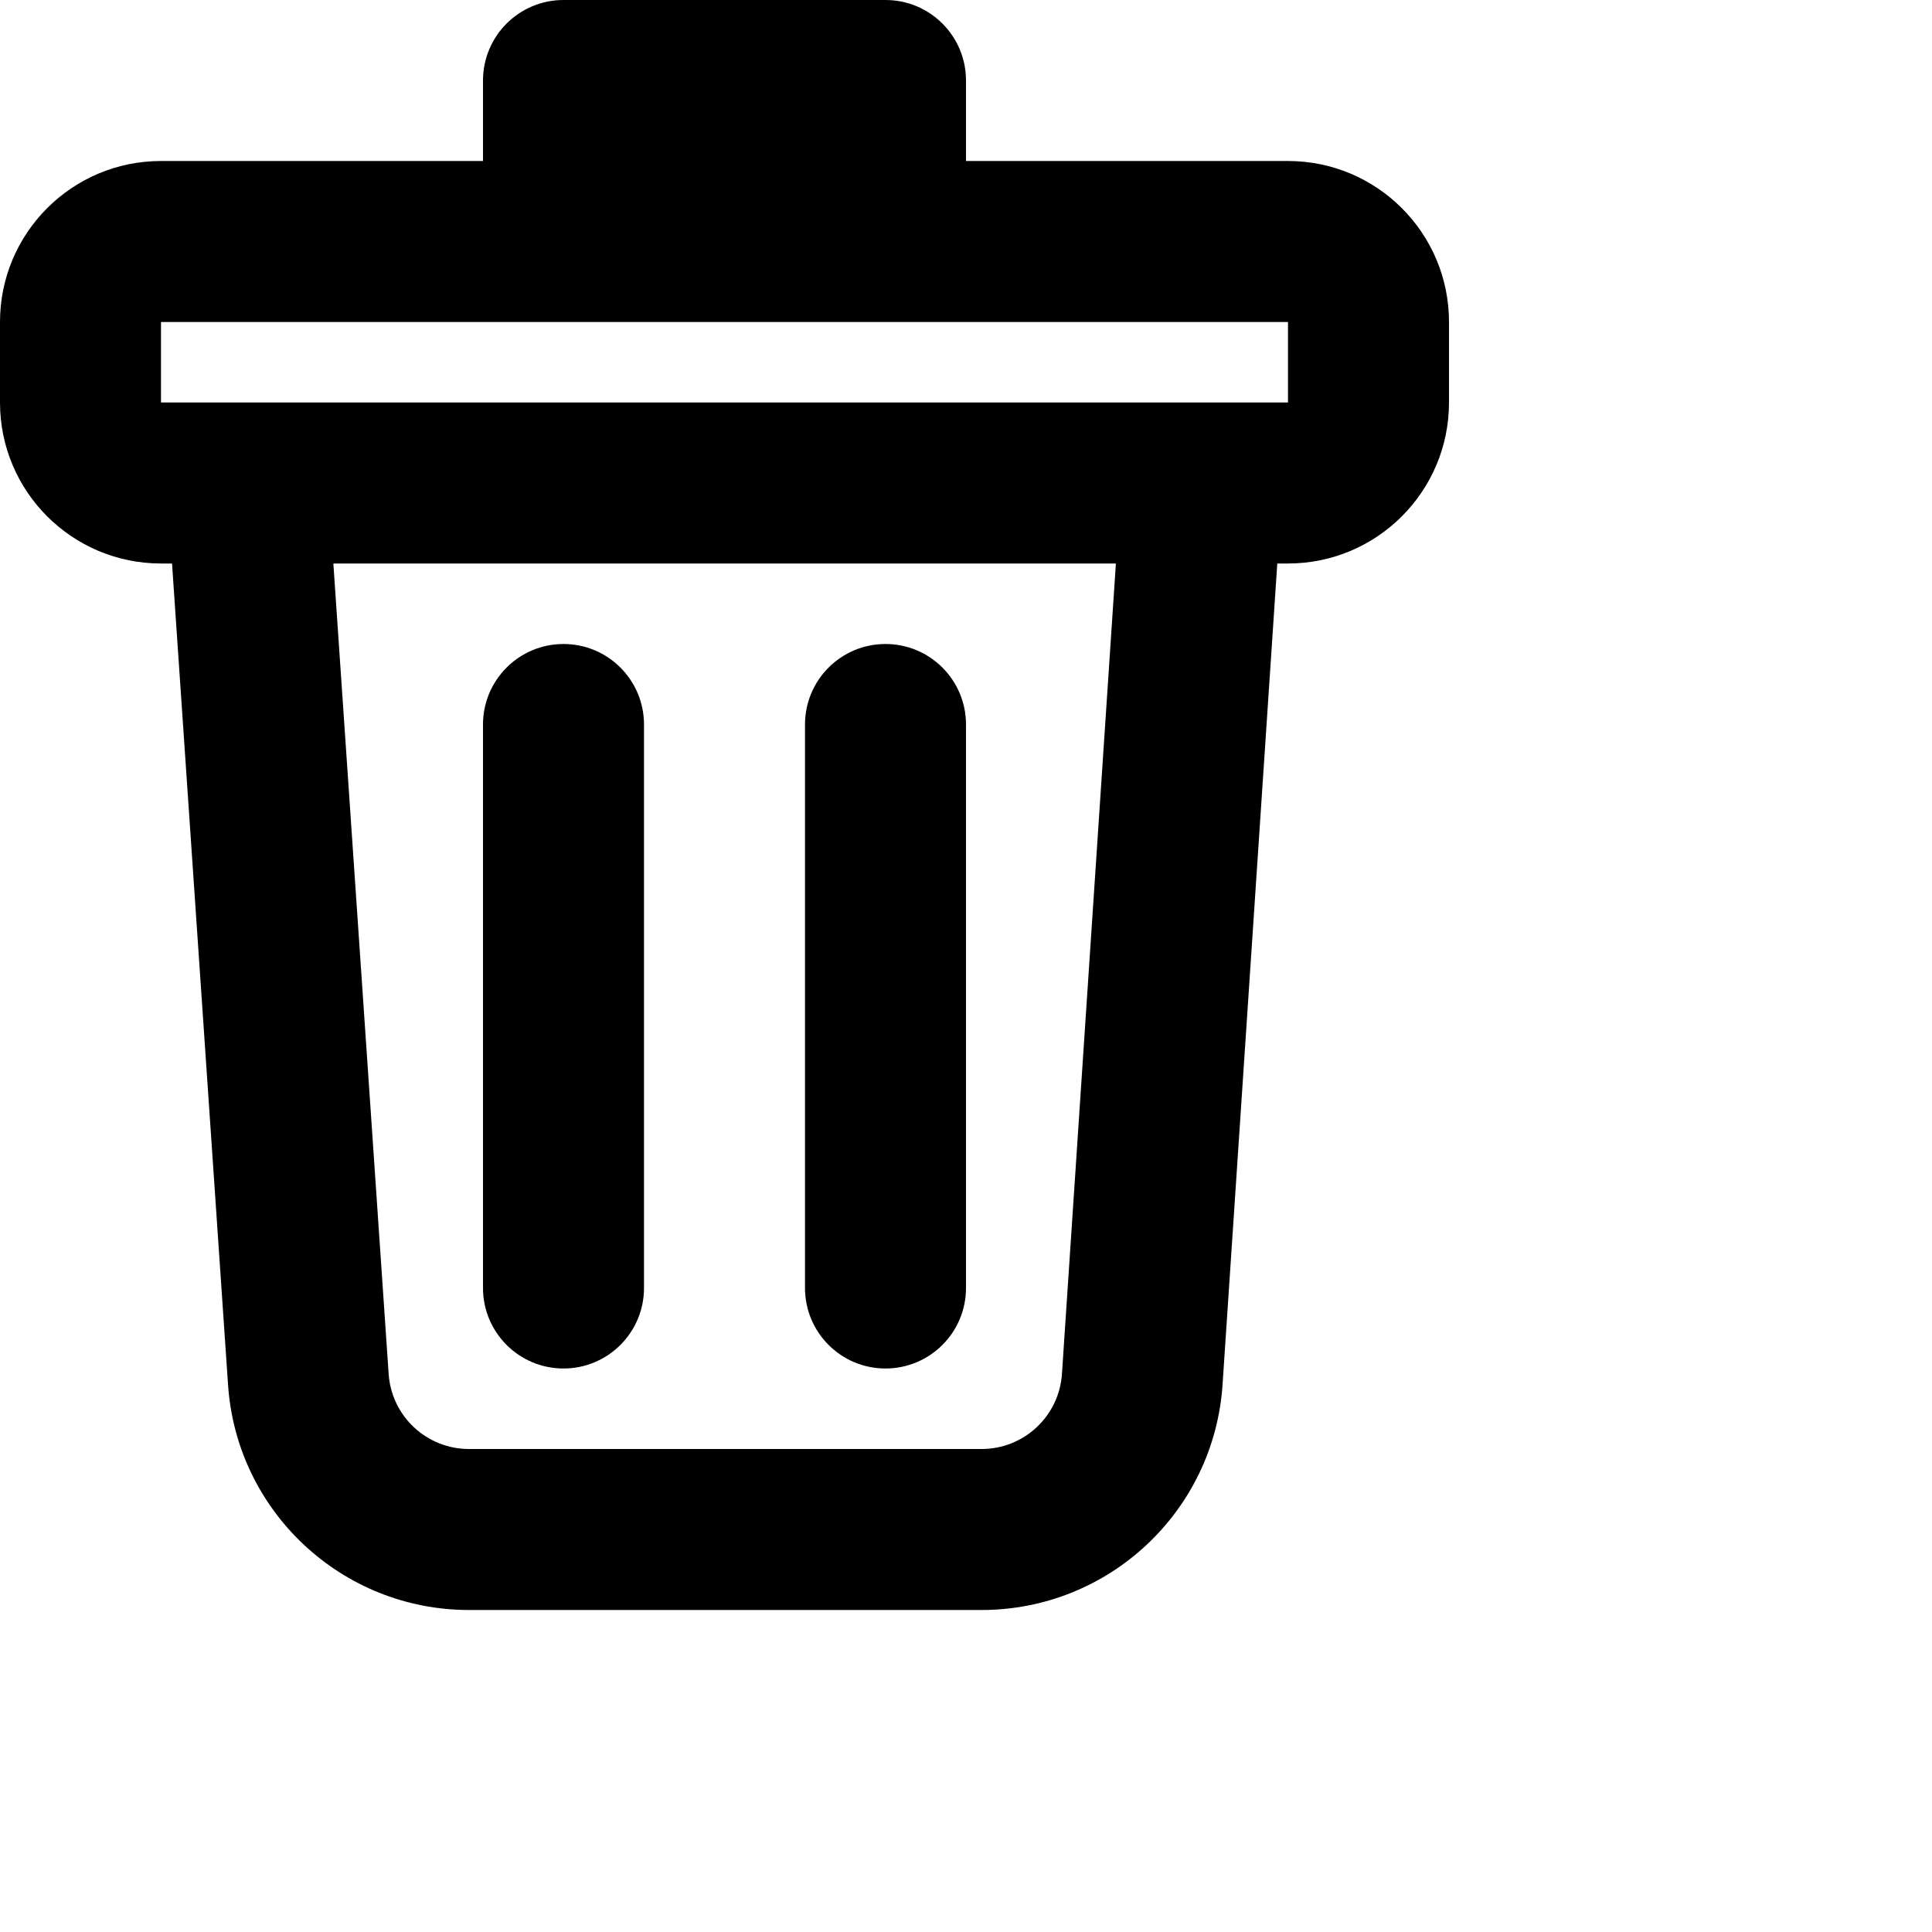
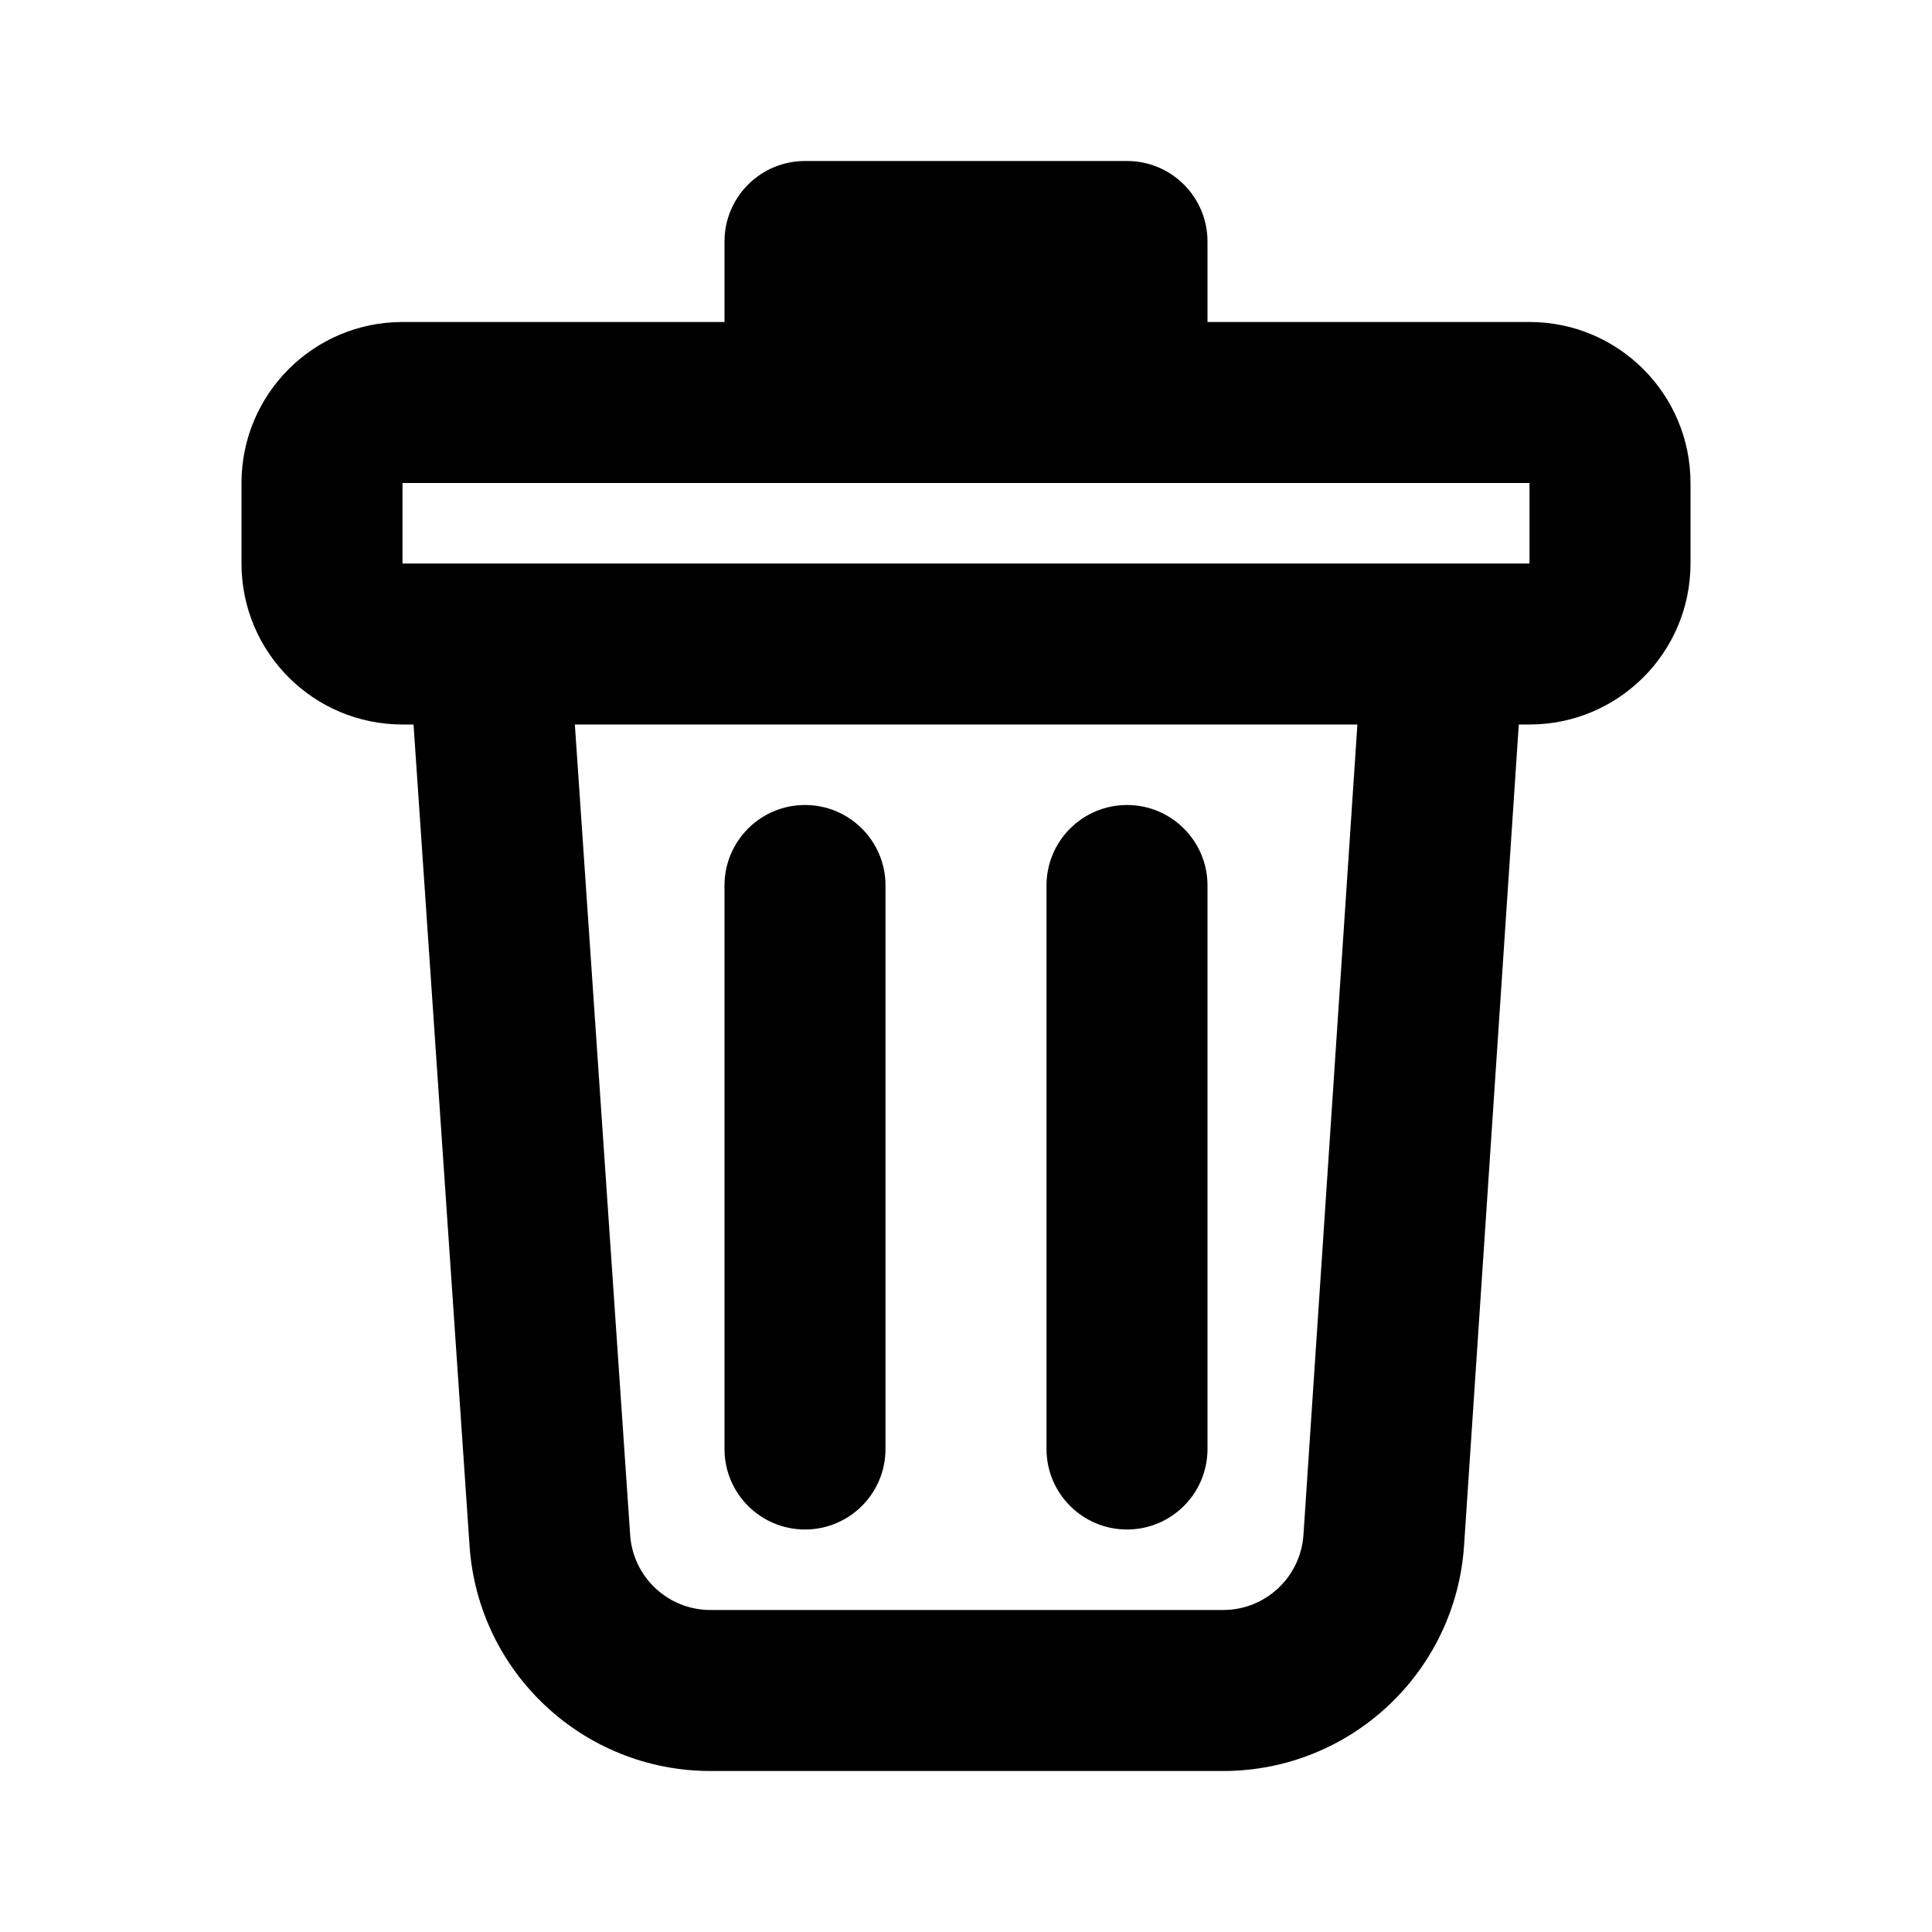
- <svg xmlns="http://www.w3.org/2000/svg" viewBox="0 0 24 24" width="24" height="24" preserveAspectRatio="xMinYMin">
+ <svg xmlns="http://www.w3.org/2000/svg" viewBox="-3 -2 24 24" width="24" height="24" preserveAspectRatio="xMinYMin">
  <path d="M6 2V1a1 1 0 0 1 1-1h4a1 1 0 0 1 1 1v1h4a2 2 0 0 1 2 2v1a2 2 0 0 1-2 2h-.133l-.68 10.2a3 3 0 0 1-2.993 2.8H5.826a3 3 0 0 1-2.993-2.796L2.137 7H2a2 2 0 0 1-2-2V4a2 2 0 0 1 2-2h4zm10 2H2v1h14V4zM4.141 7l.687 10.068a1 1 0 0 0 .998.932h6.368a1 1 0 0 0 .998-.934L13.862 7h-9.72zM7 8a1 1 0 0 1 1 1v7a1 1 0 0 1-2 0V9a1 1 0 0 1 1-1zm4 0a1 1 0 0 1 1 1v7a1 1 0 0 1-2 0V9a1 1 0 0 1 1-1z" />
</svg>
